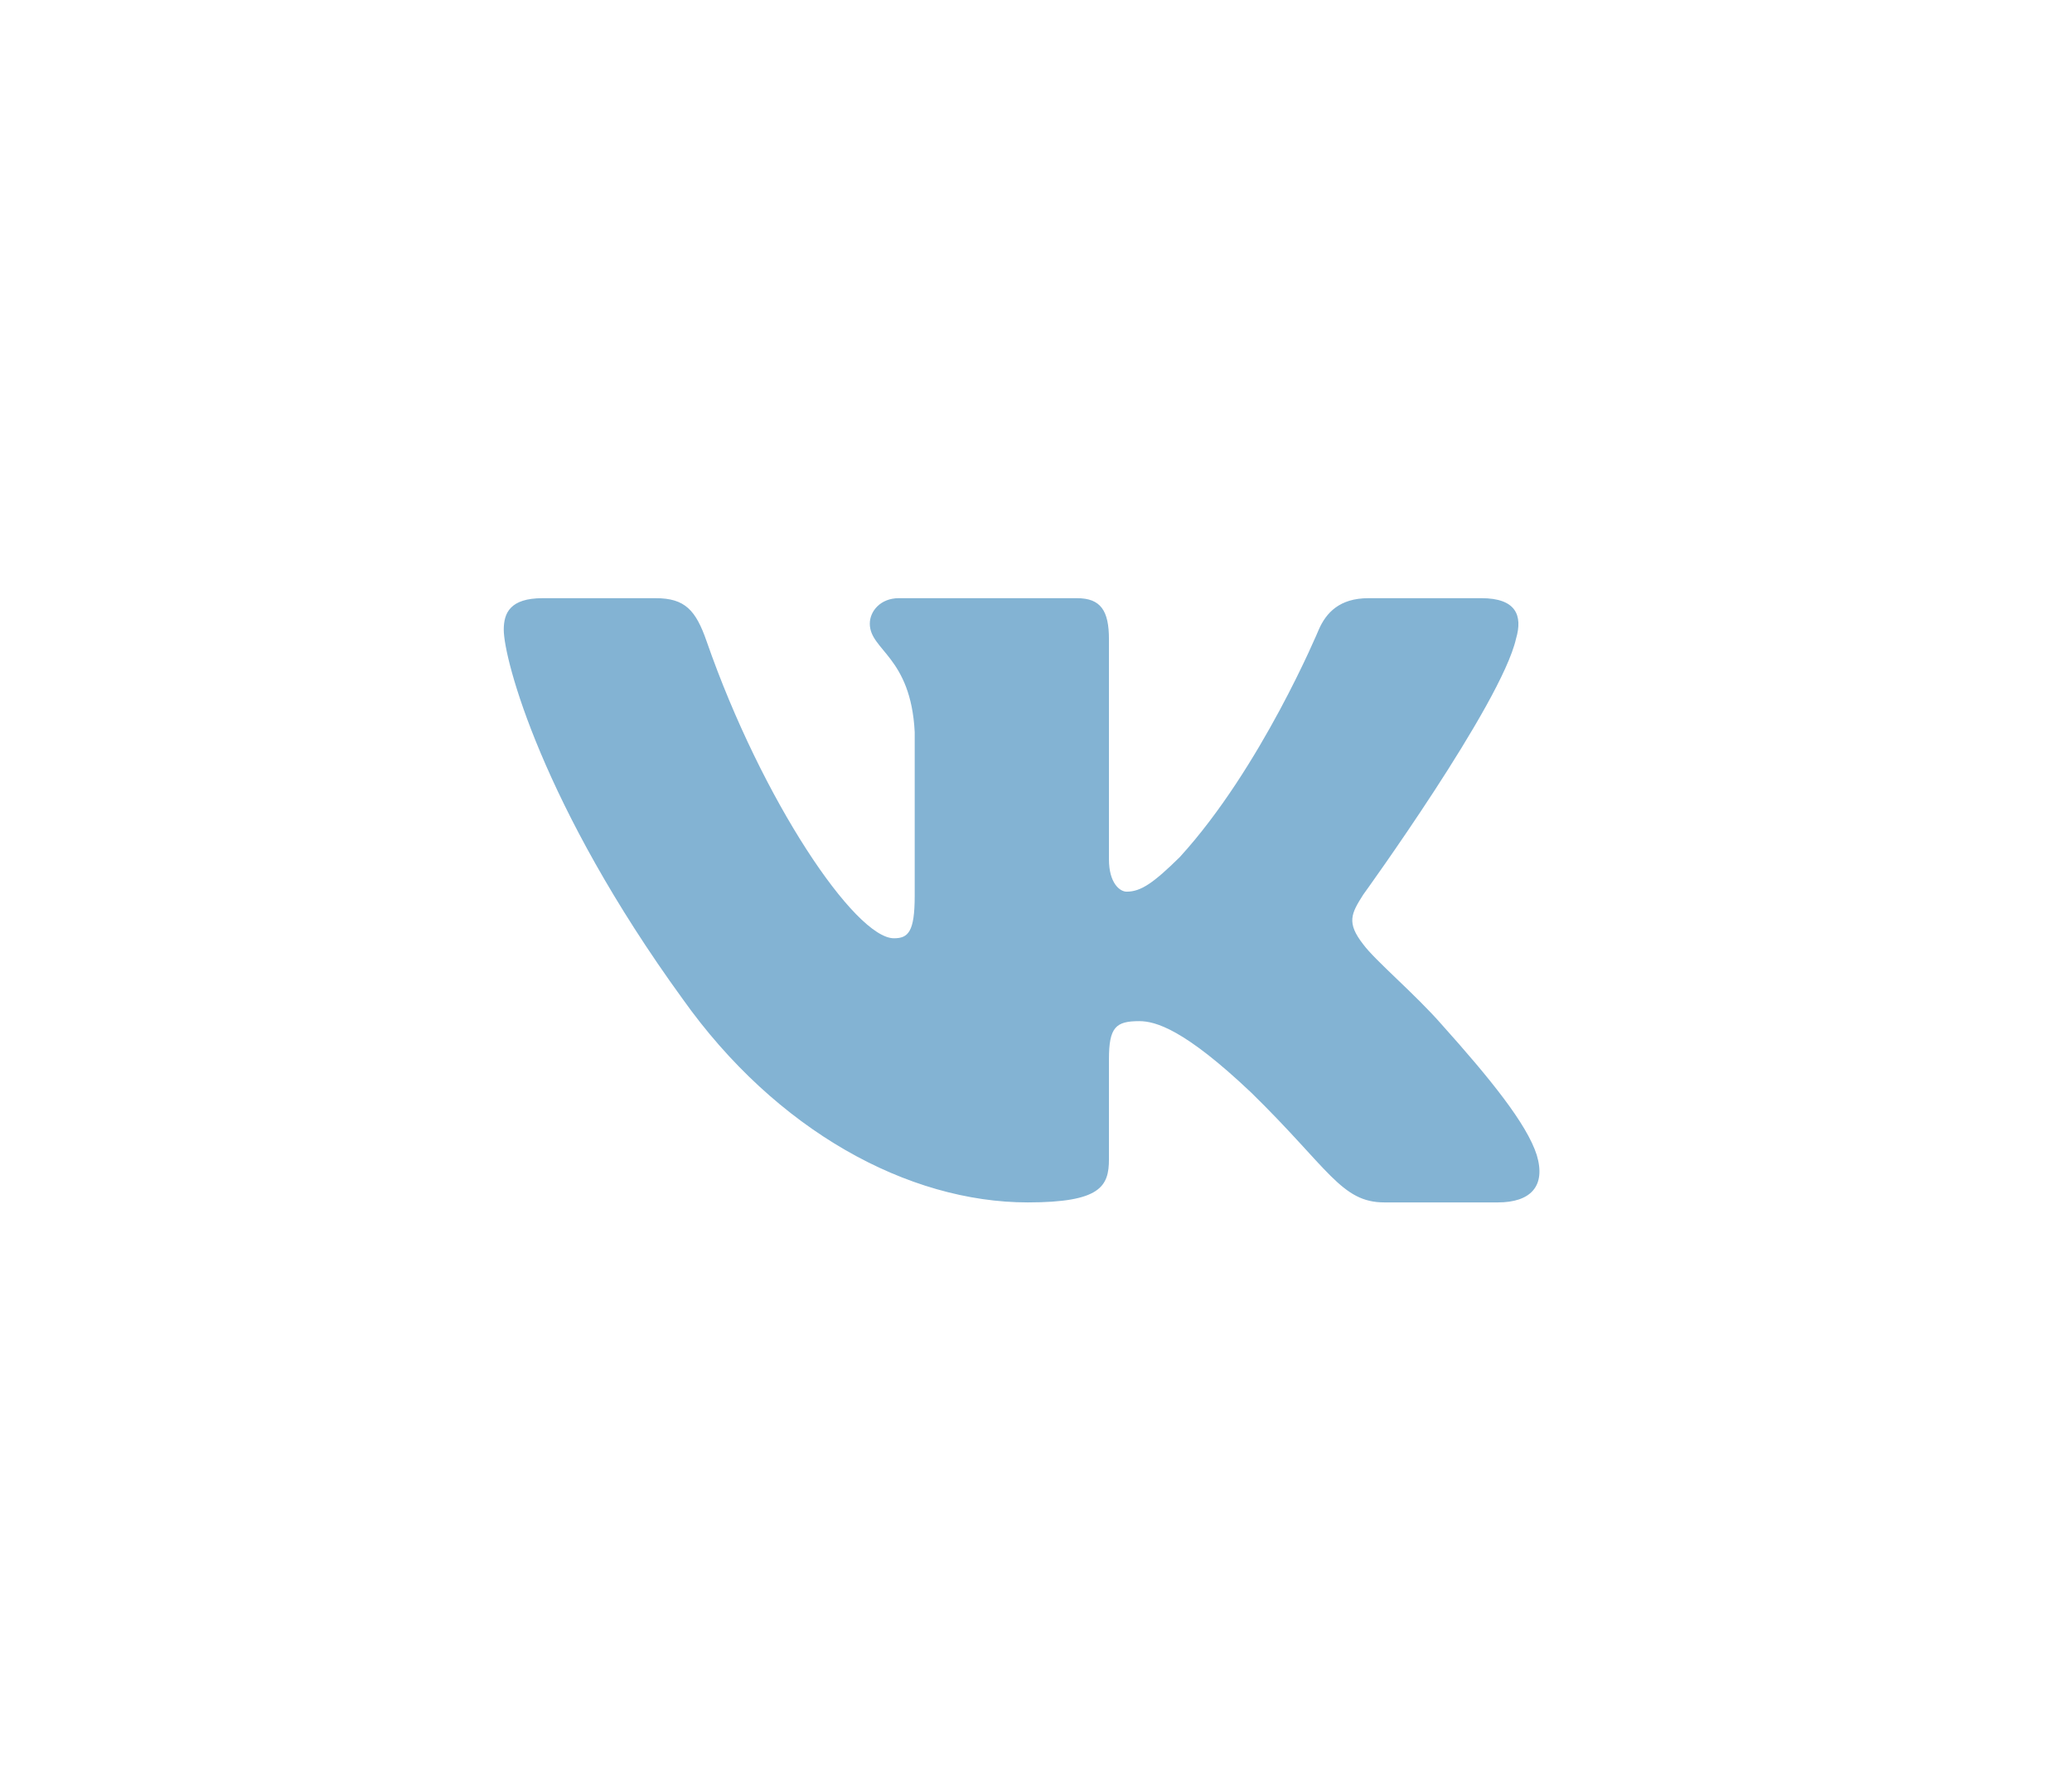
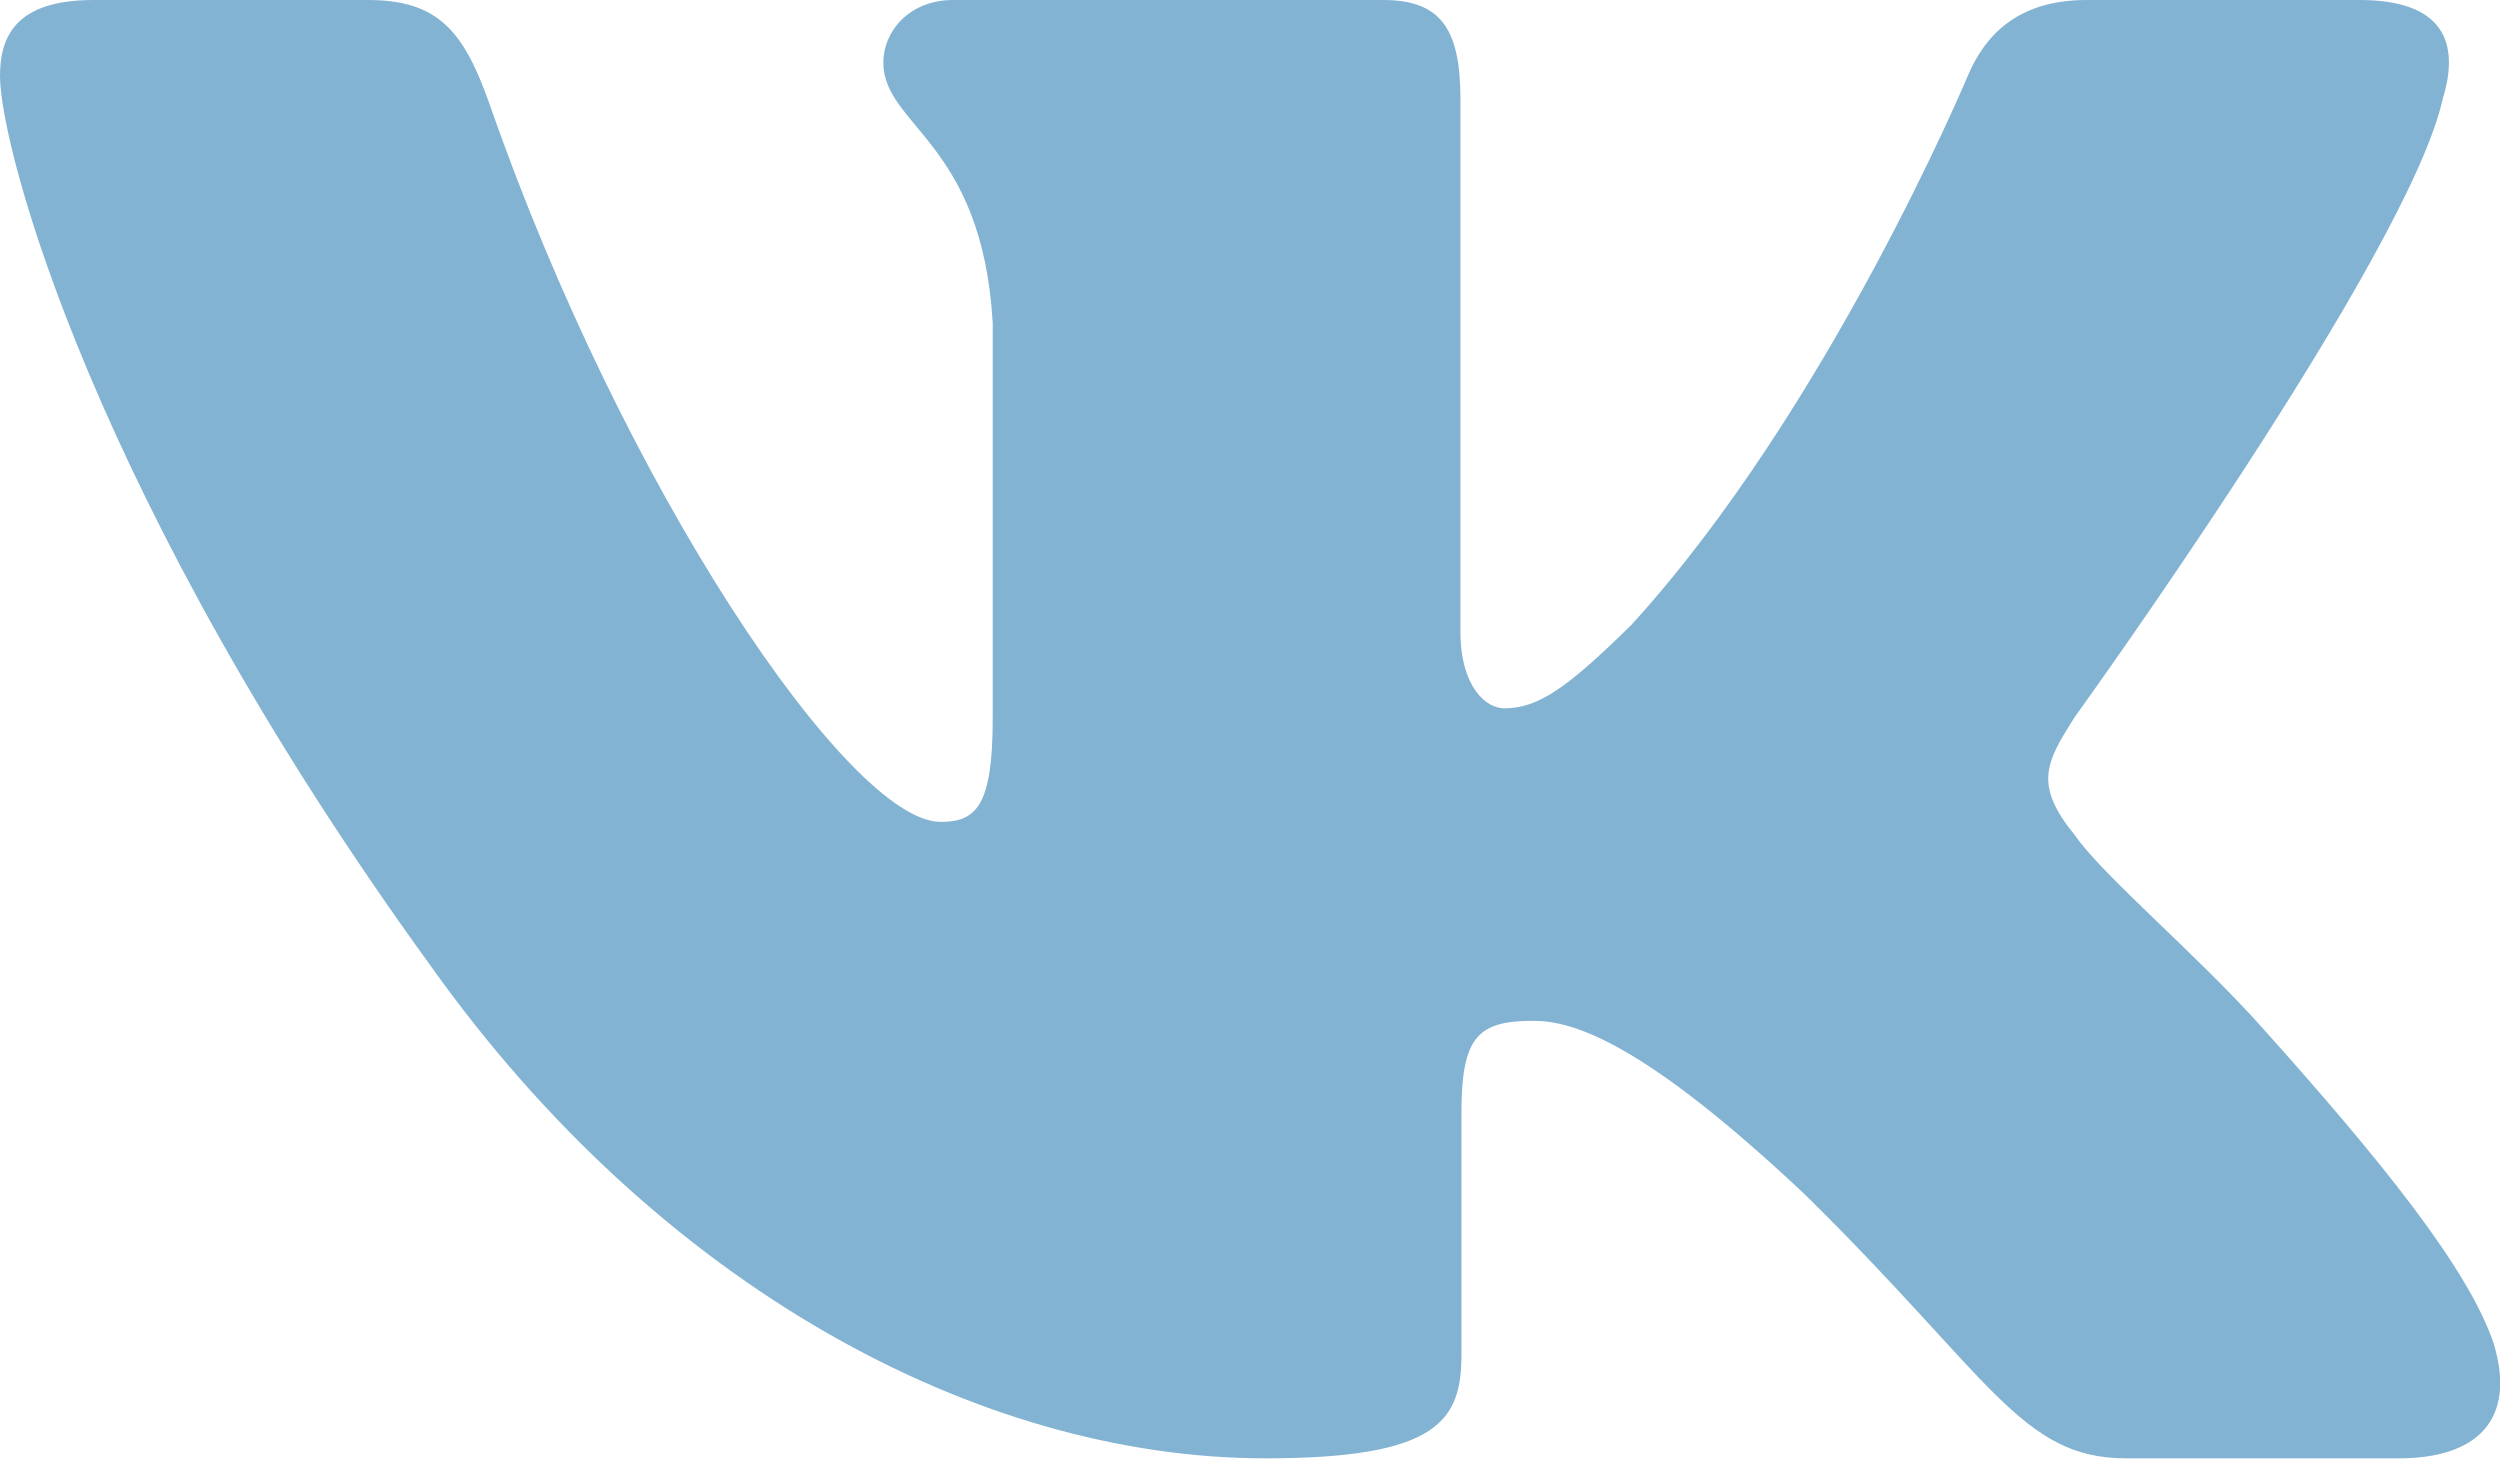
- <svg xmlns="http://www.w3.org/2000/svg" width="48" height="41" fill="none">
-   <path fill="#83B3D3" fill-rule="evenodd" d="M35.12 14.8c.16-.54 0-.94-.8-.94H31.7c-.67 0-.98.34-1.15.73 0 0-1.33 3.2-3.22 5.27-.61.6-.9.8-1.23.8-.16 0-.41-.2-.41-.75v-5.1c0-.66-.19-.95-.74-.95h-4.13c-.42 0-.67.3-.67.59 0 .62.95.76 1.04 2.51v3.8c0 .83-.15.98-.48.98-.9 0-3.06-3.2-4.34-6.88-.25-.72-.5-1-1.18-1h-2.62c-.75 0-.9.34-.9.73 0 .68.89 4.07 4.14 8.55 2.17 3.06 5.23 4.72 8 4.72 1.68 0 1.88-.37 1.88-1v-2.32c0-.74.16-.88.7-.88.38 0 1.05.19 2.6 1.66 1.79 1.75 2.08 2.54 3.08 2.54h2.63c.75 0 1.12-.37.9-1.1-.23-.72-1.08-1.77-2.2-3.02-.62-.71-1.54-1.48-1.82-1.86-.39-.5-.28-.71 0-1.15 0 0 3.2-4.42 3.54-5.93Z" clip-rule="evenodd" />
+ <svg xmlns="http://www.w3.org/2000/svg" width="24" height="14" fill="none" viewBox="0 0 24 14">
+   <path fill="#83B3D3" fill-rule="evenodd" d="M23.45.95c.17-.55 0-.95-.8-.95h-2.62c-.67 0-.98.35-1.14.73 0 0-1.34 3.2-3.23 5.27-.61.6-.89.8-1.22.8-.17 0-.42-.2-.42-.74V.95c0-.66-.18-.95-.74-.95H9.15c-.42 0-.67.3-.67.6 0 .61.95.76 1.05 2.5v3.8c0 .84-.16.99-.5.99-.88 0-3.05-3.21-4.33-6.89-.25-.71-.5-1-1.17-1H.9C.15 0 0 .35 0 .73c0 .68.89 4.07 4.14 8.55C6.32 12.34 9.38 14 12.15 14c1.67 0 1.88-.37 1.88-1v-2.32c0-.73.16-.88.69-.88.38 0 1.05.2 2.61 1.67C19.11 13.22 19.4 14 20.41 14h2.62c.75 0 1.13-.37.91-1.1-.24-.72-1.09-1.77-2.21-3.02-.62-.7-1.54-1.47-1.81-1.86-.4-.49-.28-.7 0-1.14 0 0 3.2-4.43 3.53-5.93Z" clip-rule="evenodd" />
</svg>
